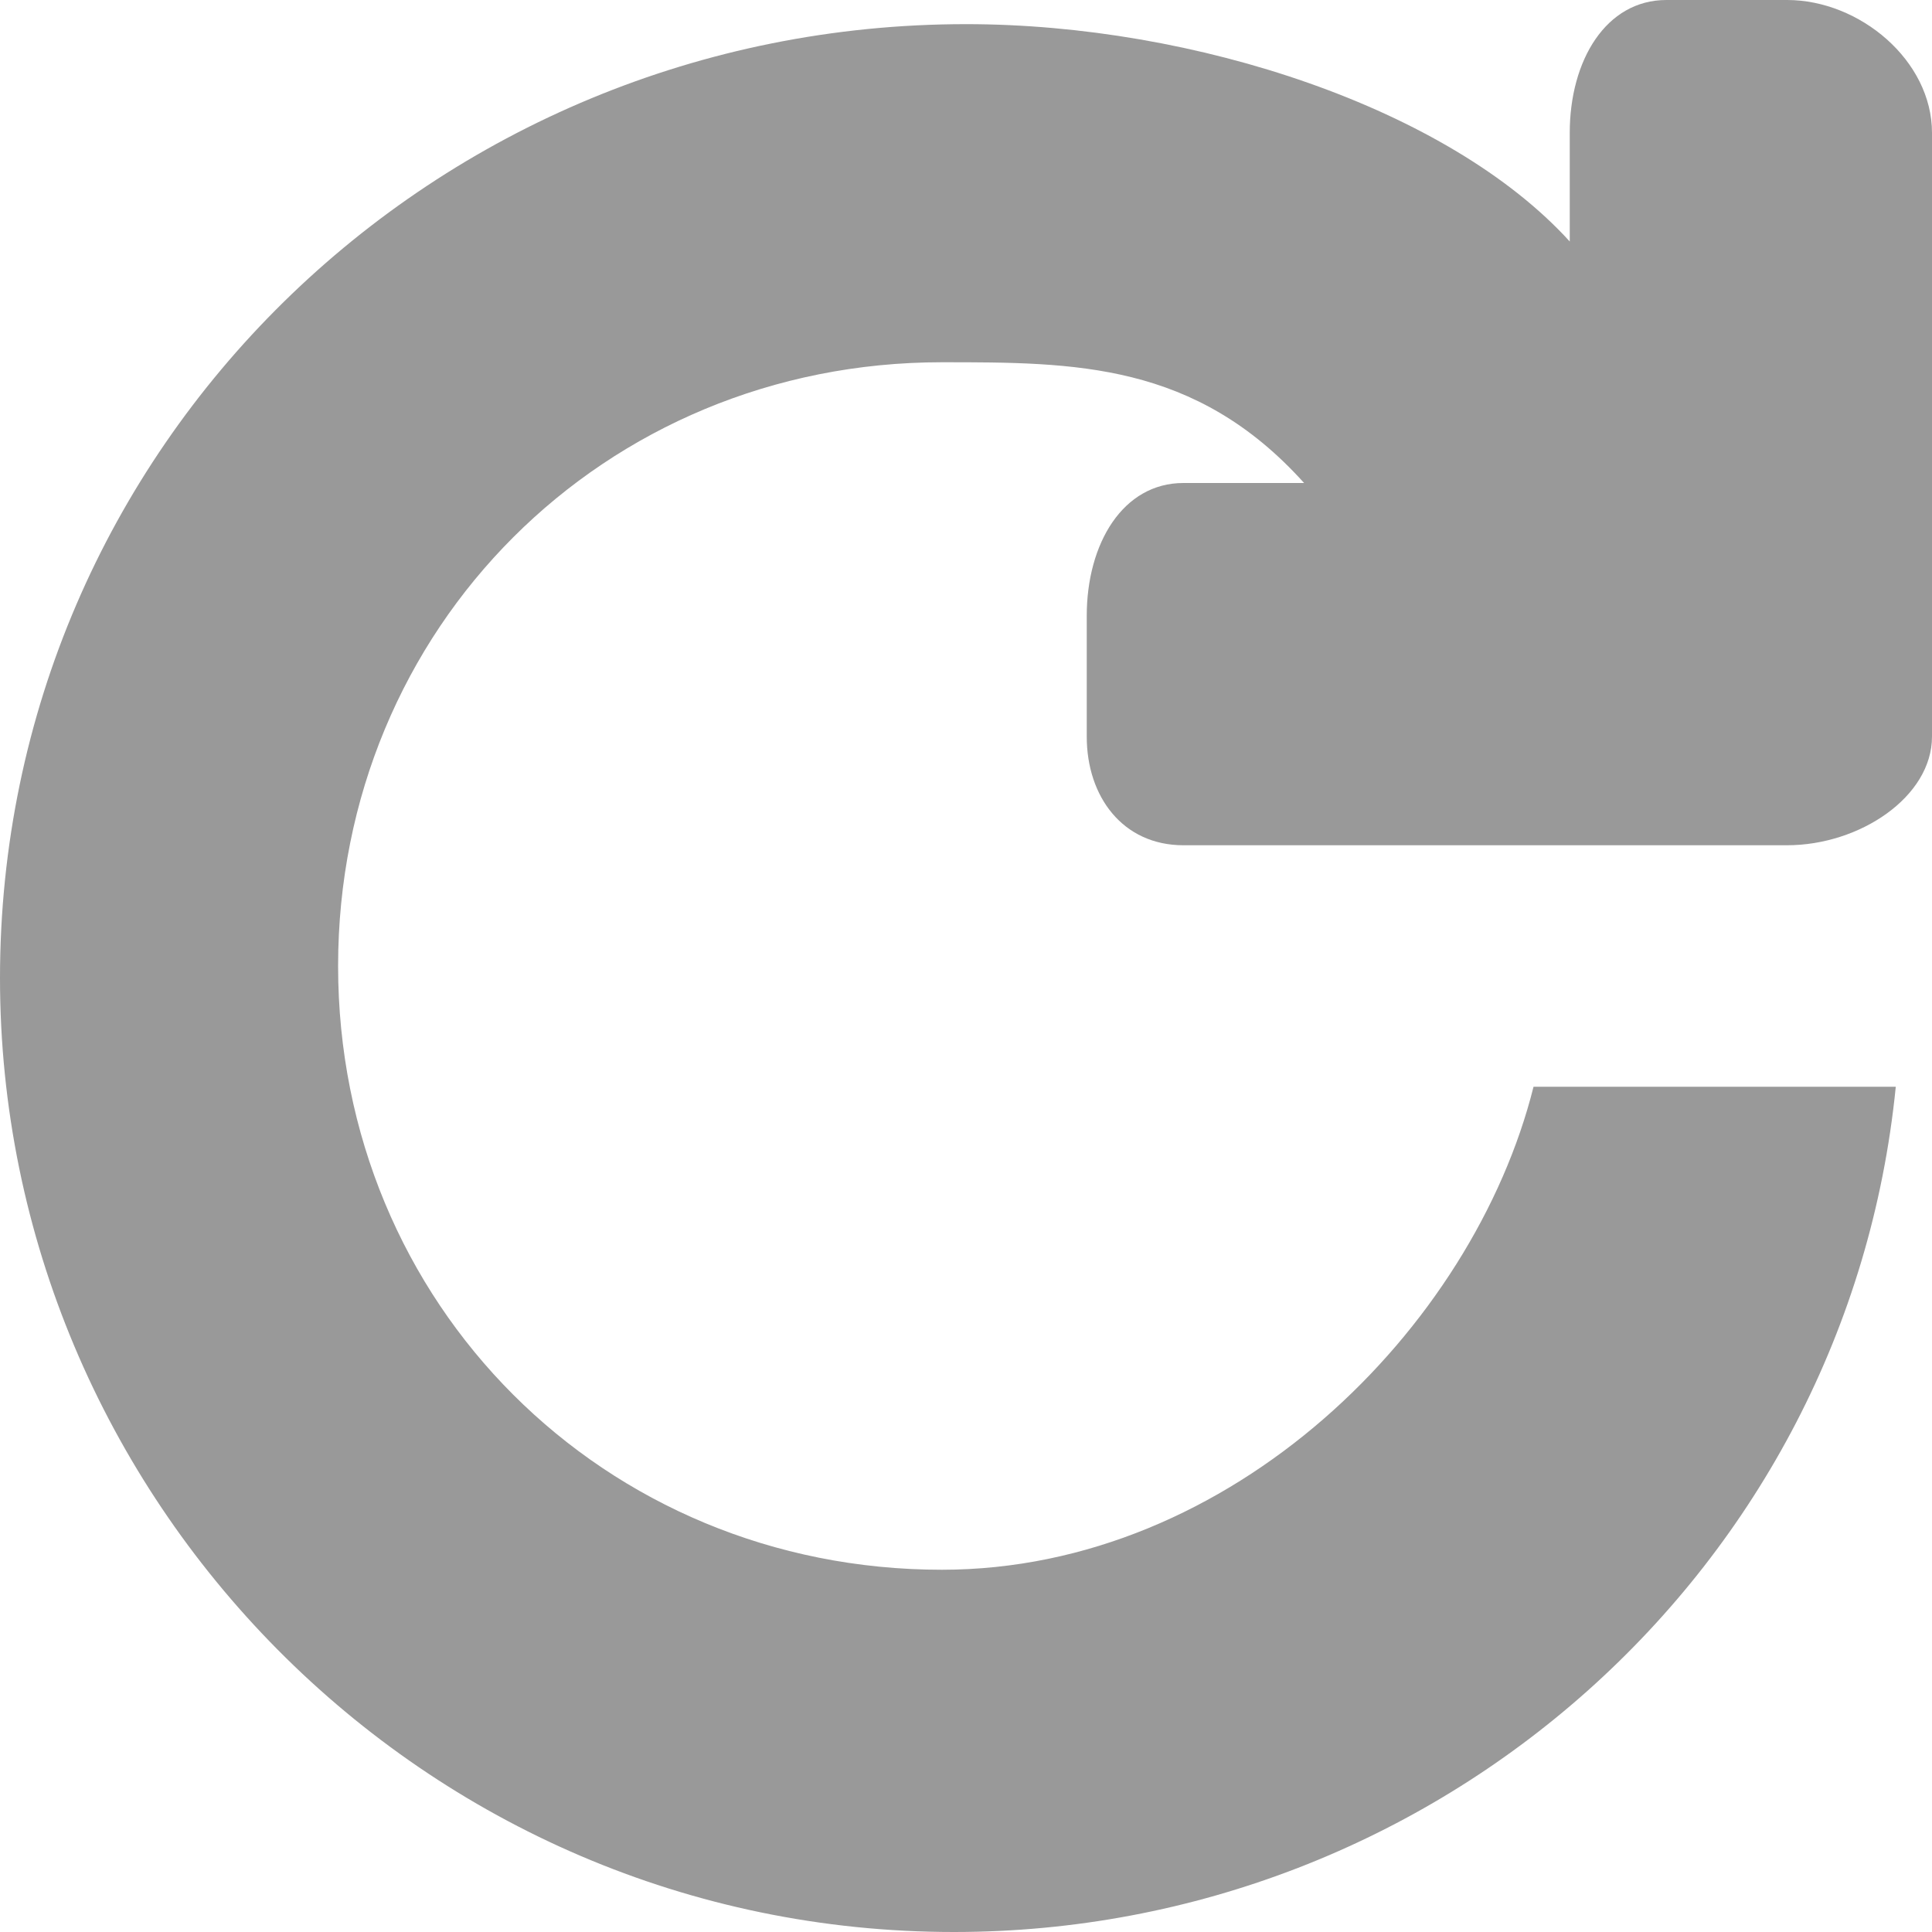
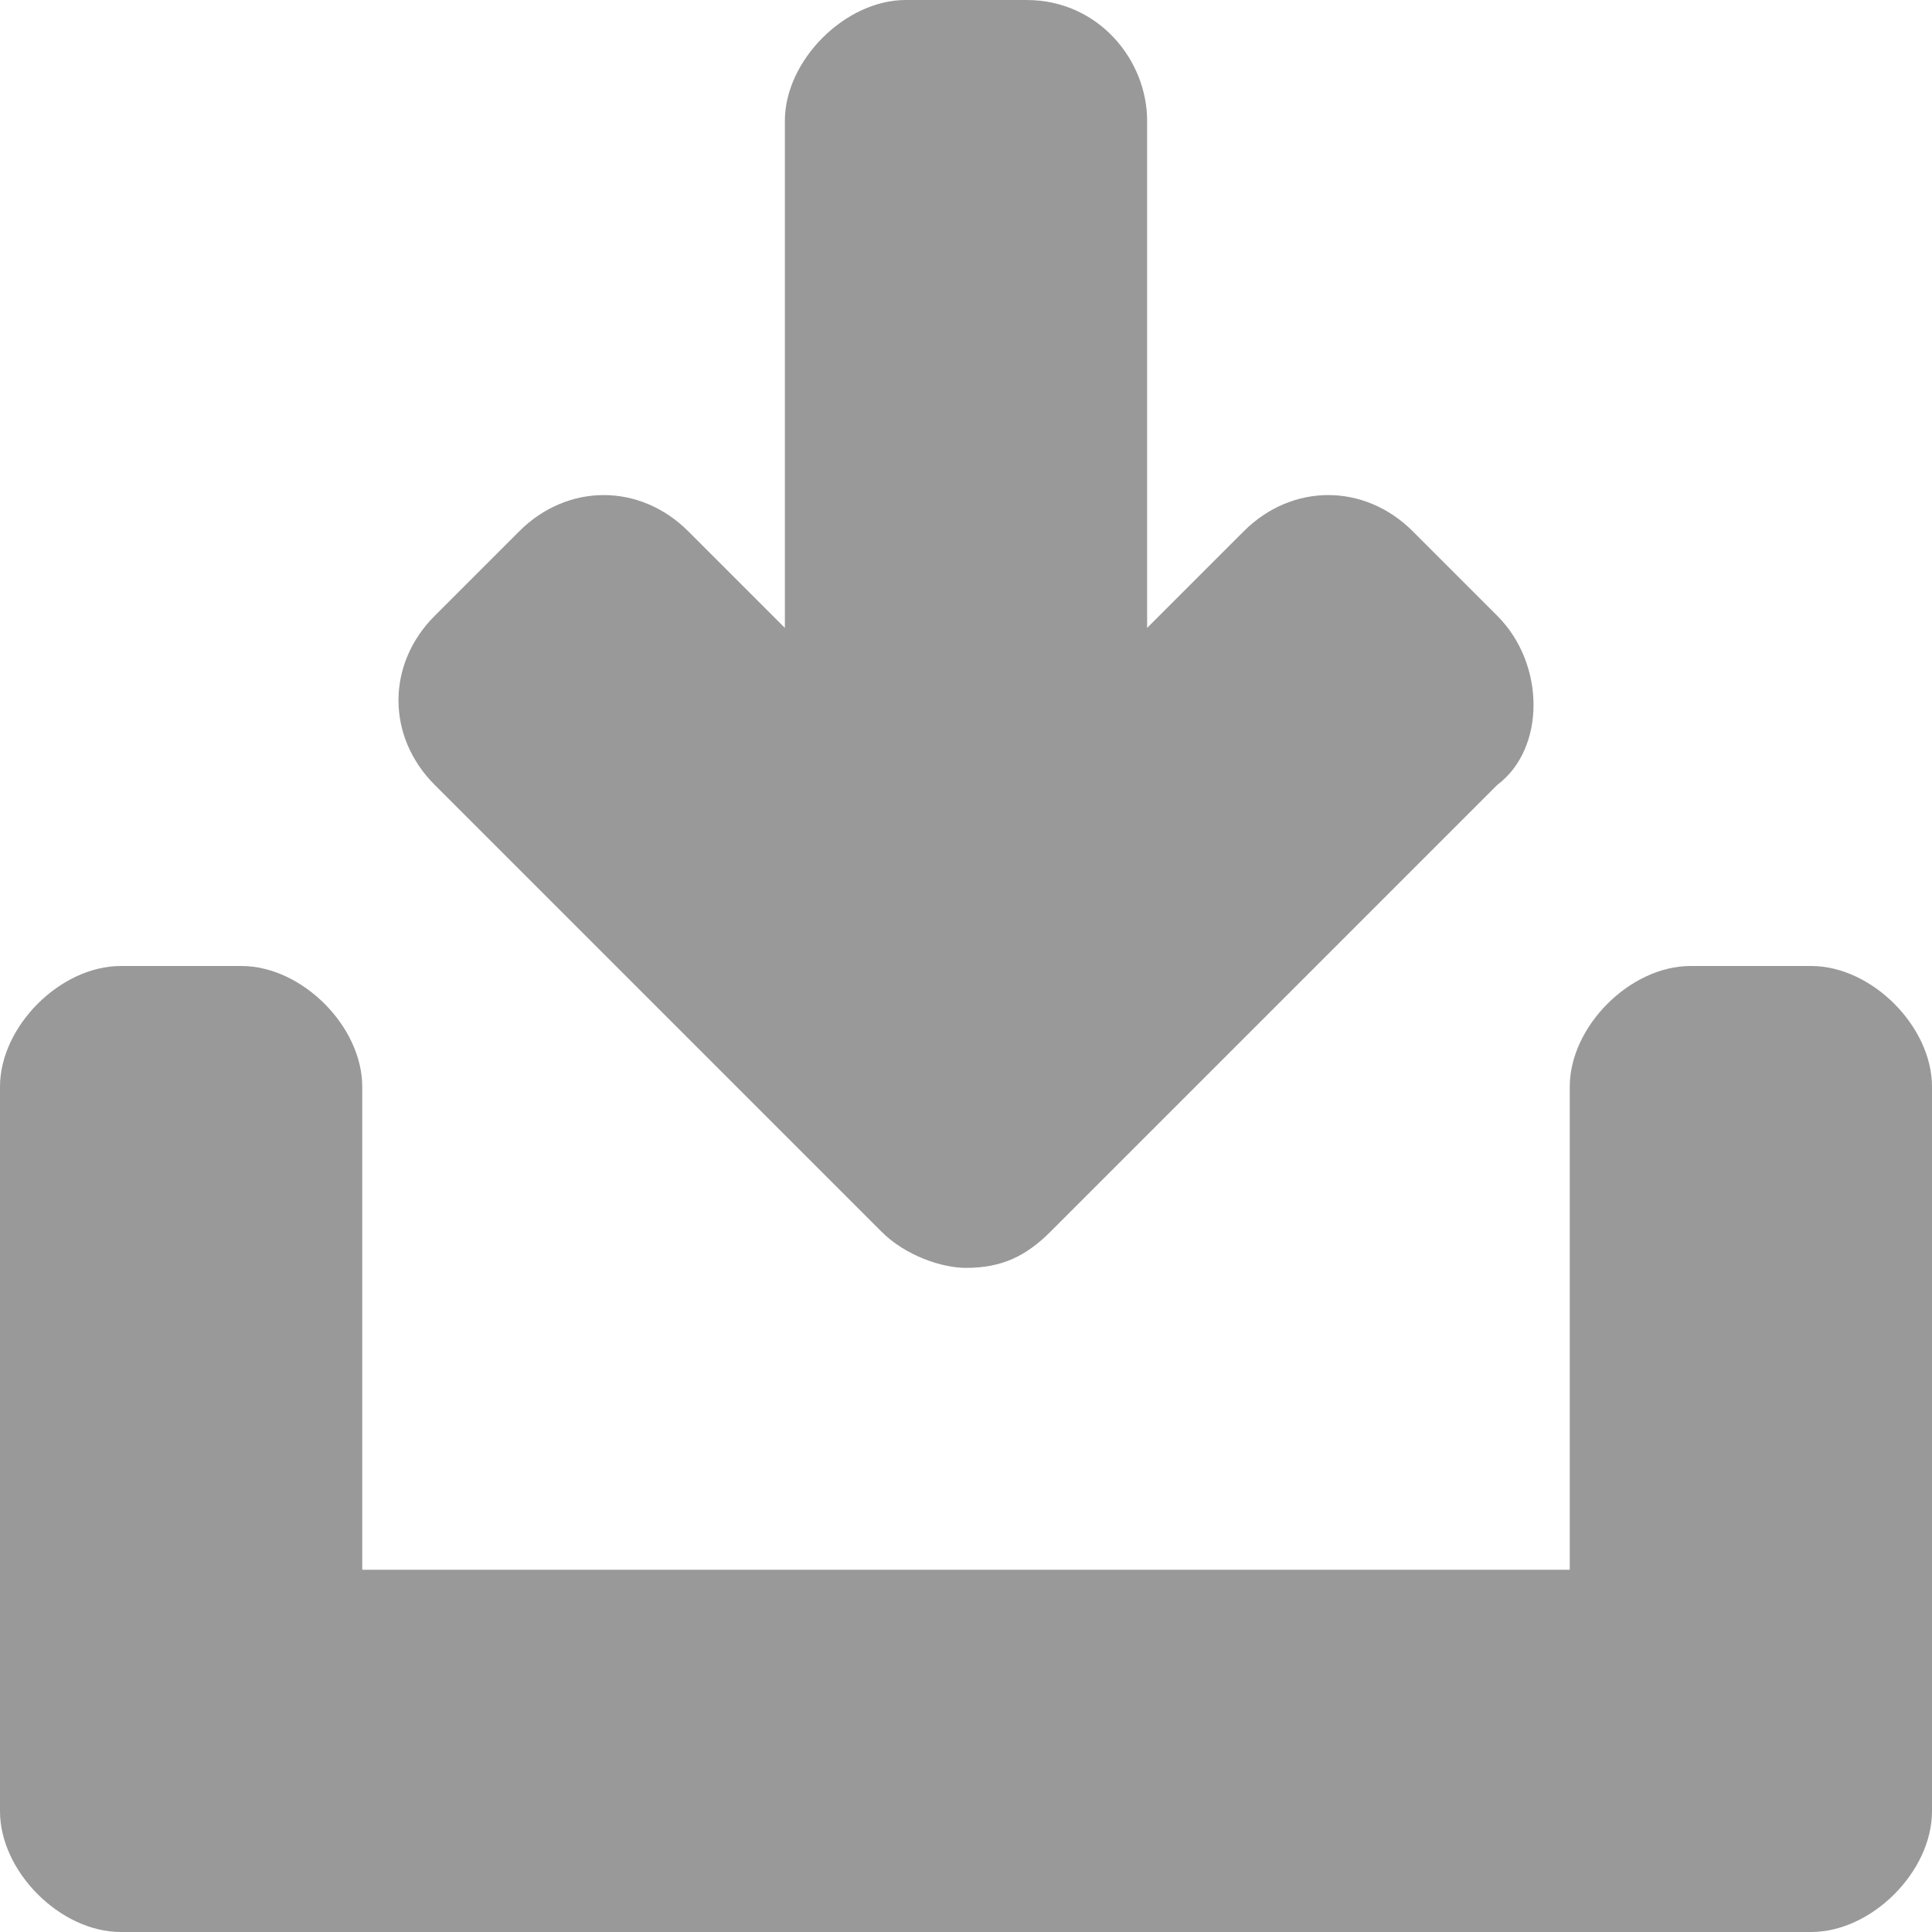
<svg xmlns="http://www.w3.org/2000/svg" version="1.1" x="0px" y="0px" width="16px" height="16px" viewBox="0 0 16 16" style="overflow:visible;enable-background:new 0 0 16 16;" xml:space="preserve">
  <defs>
</defs>
-   <path style="fill:#999999;" d="M7.9,16c4,0,7.4-3,7.8-7h-3c-0.5,2-2.5,4-4.9,4c-2.8,0-5-2.2-5-5c0-2.8,2.2-5,5-5c1.1,0,2.1,0,3,1h-1  C9.3,4,9,4.5,9,5.1v1C9,6.6,9.3,7,9.8,7h4h1C15.4,7,16,6.6,16,6.1v-1v-4C16,0.5,15.4,0,14.8,0h-1C13.3,0,13,0.5,13,1.1v0.9  c-1-1.1-3.1-1.8-5-1.8C3.6,0.2,0,3.7,0,8.1C0,12.4,3.5,16,7.9,16z" />
+   <path style="fill:#999999;" d="M16,9v6c0,0.5-0.5,1-1,1h-1H2H1c-0.5,0-1-0.5-1-1V9c0-0.5,0.5-1,1-1h1c0.5,0,1,0.5,1,1v4h10V9  c0-0.5,0.5-1,1-1h1C15.5,8,16,8.5,16,9z M12.4,5.1l-0.7-0.7c-0.4-0.4-1-0.4-1.4,0L9.5,5.2V1c0-0.5-0.4-1-1-1h-1c-0.5,0-1,0.5-1,1  v4.2L5.7,4.4C5.3,4,4.7,4,4.3,4.4L3.6,5.1c-0.4,0.4-0.4,1,0,1.4l3.7,3.7c0.2,0.2,0.5,0.3,0.7,0.3c0.3,0,0.5-0.1,0.7-0.3l3.7-3.7  C12.8,6.2,12.8,5.5,12.4,5.1z" />
</svg>
